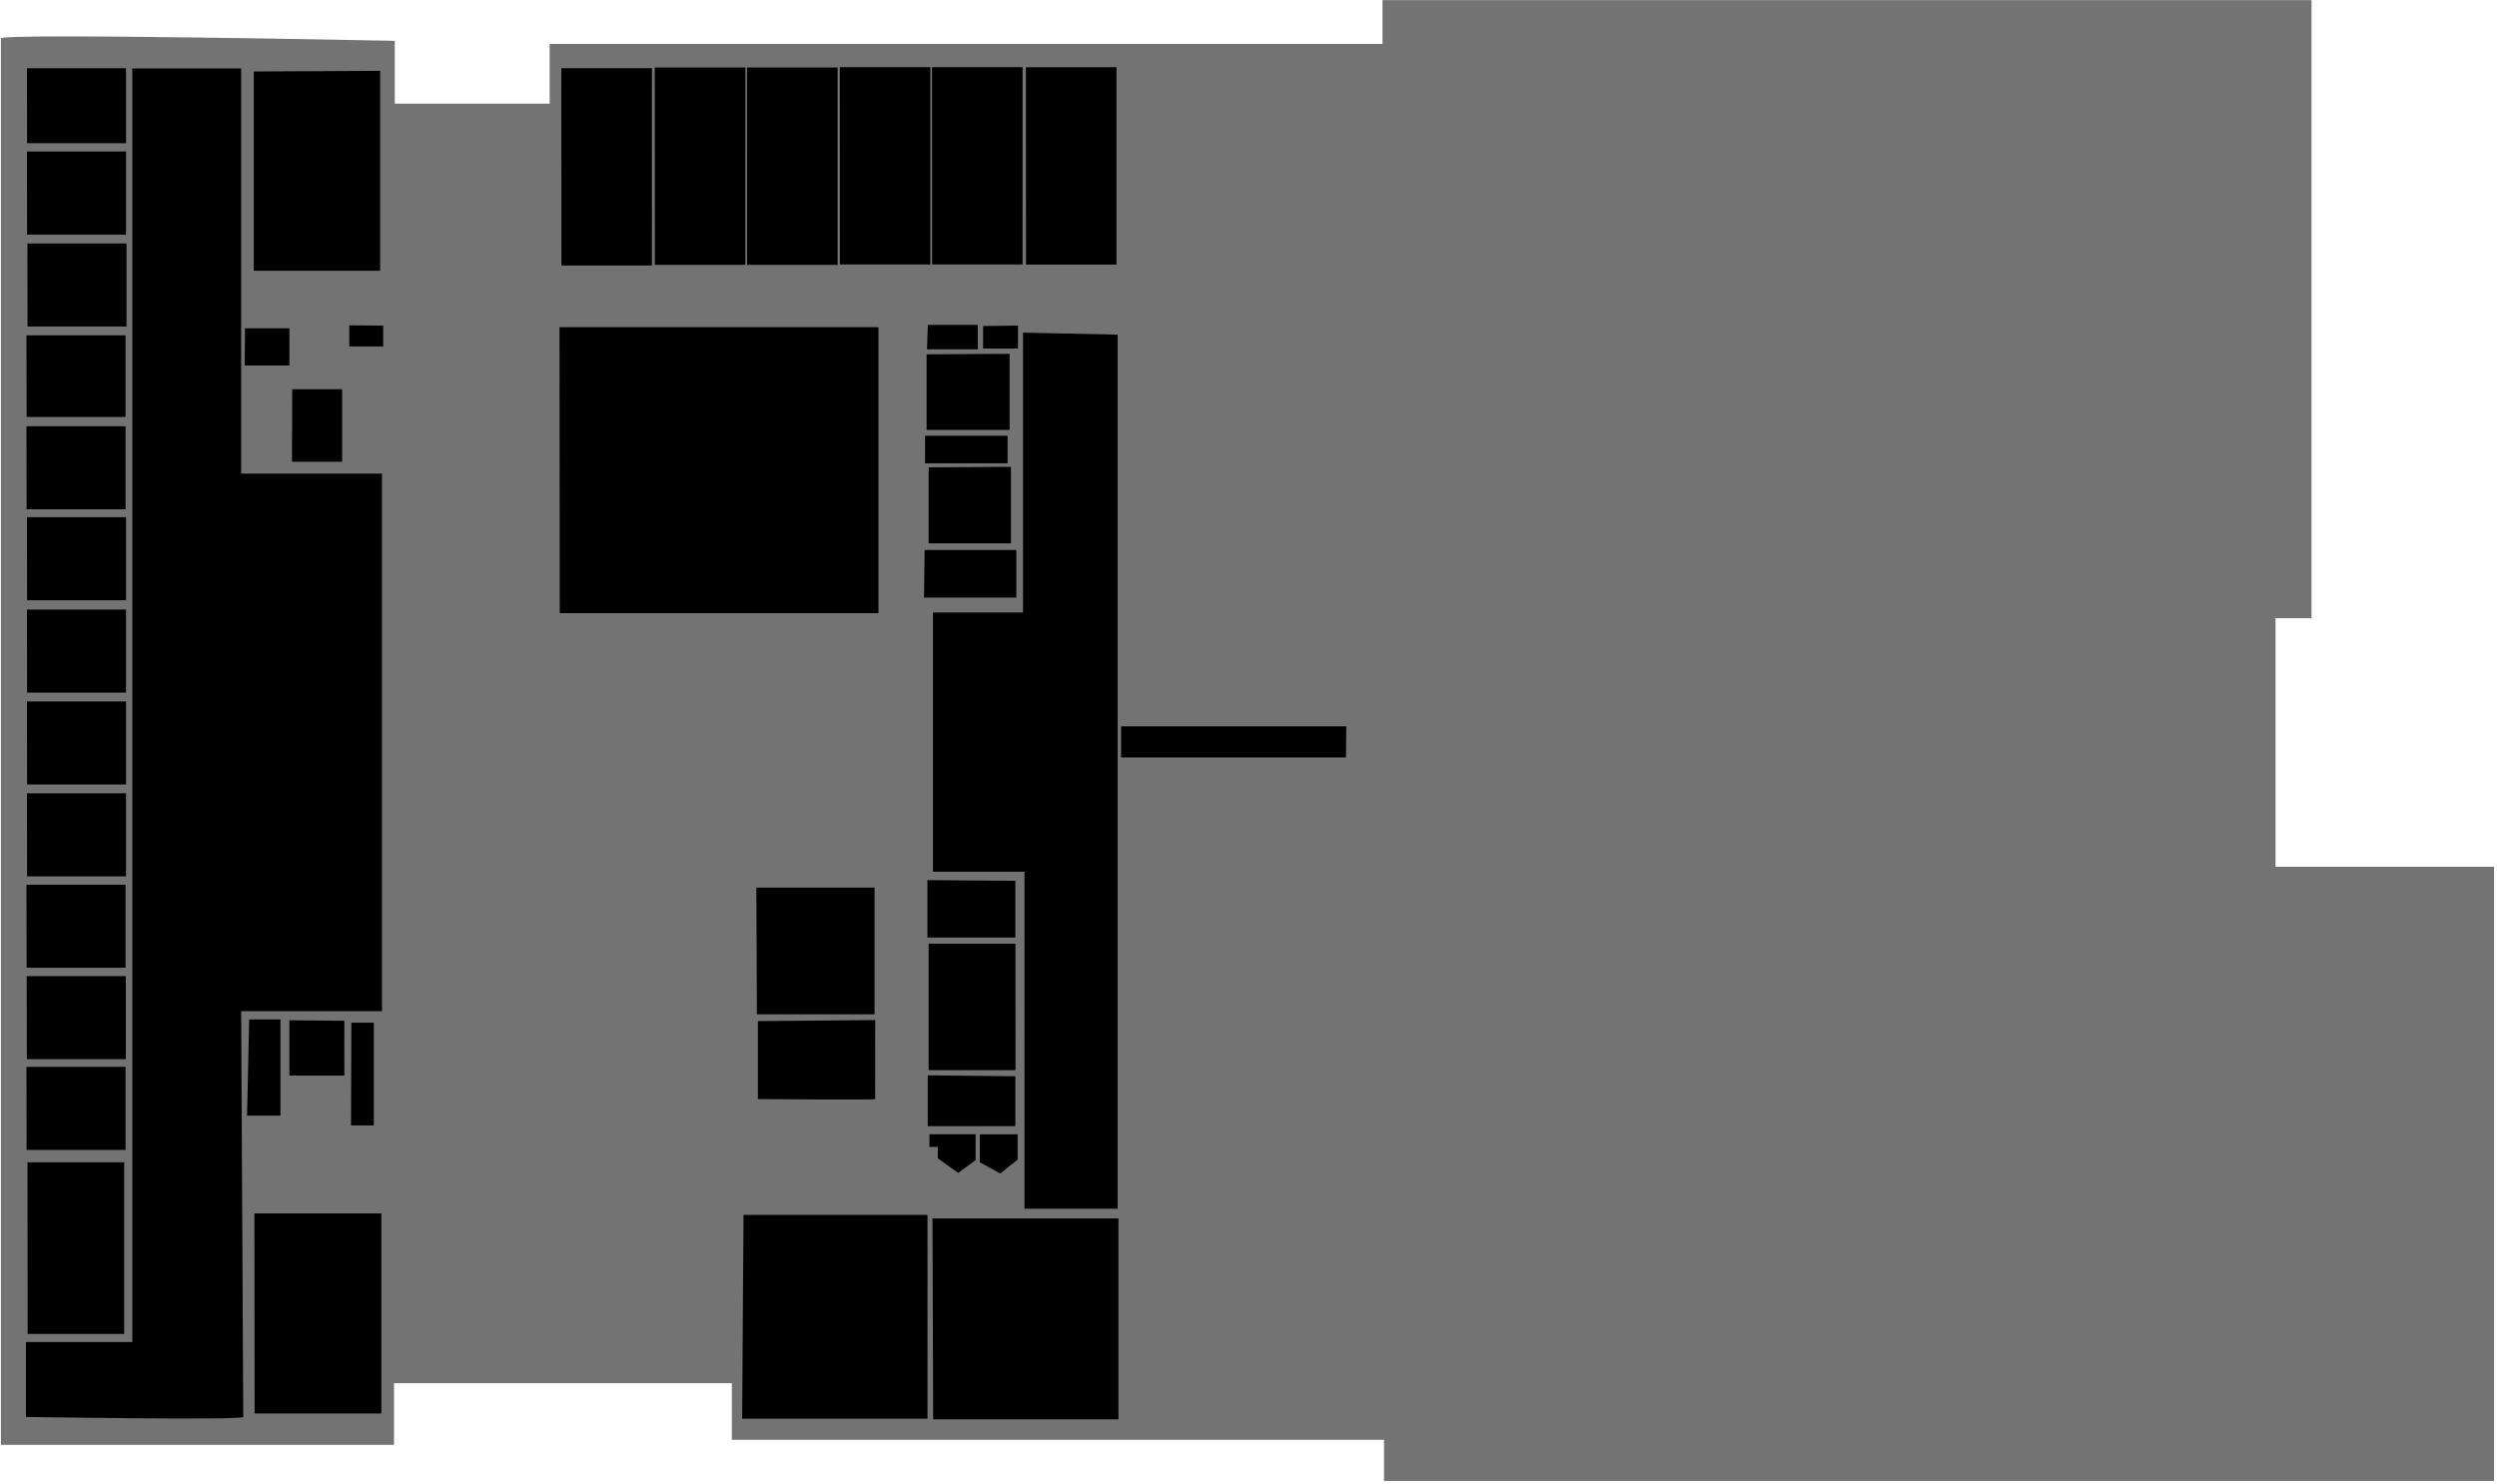
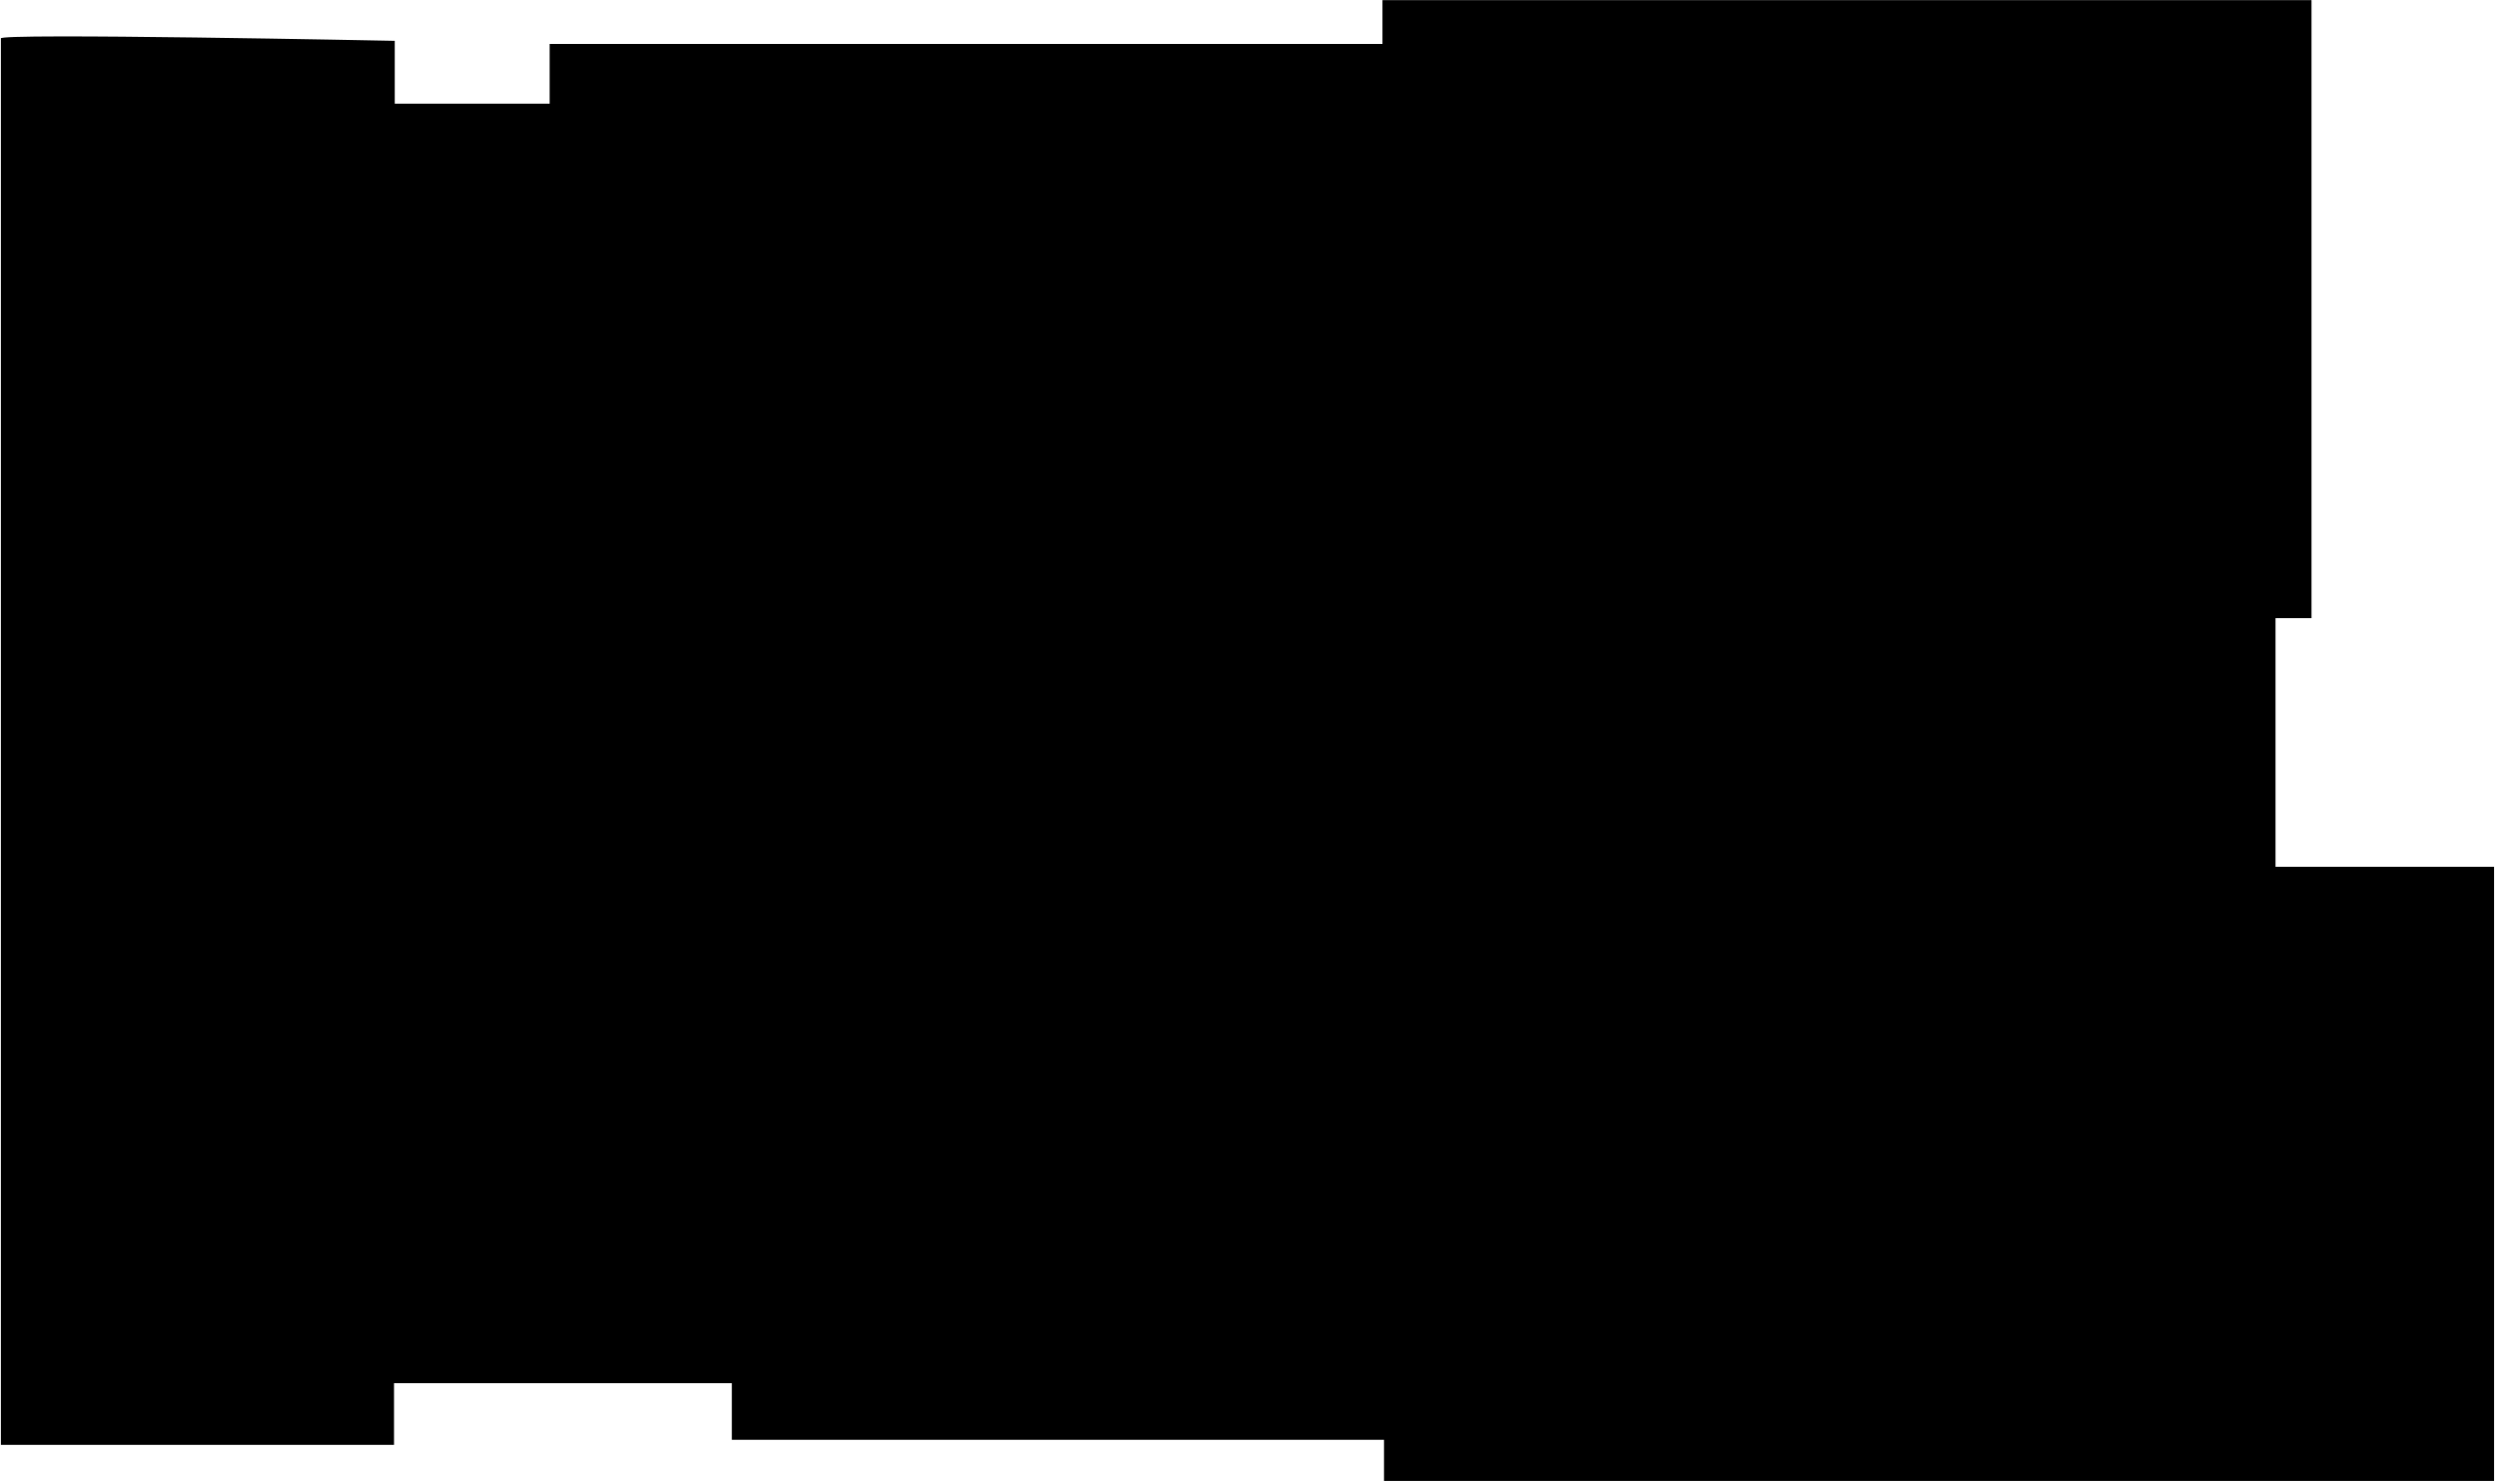
<svg xmlns="http://www.w3.org/2000/svg" width="843" height="501" viewBox="0 0 843 501">
  <g id="BusinessSchoolLevel6">
    <g id="level 6">
-       <path id="Vector" opacity="0.55" d="M0.301 13.002V487.865H133.021V467.048H247.073V486.163H467.249V500.041H842.009V292.657H768.233V208.734H780.38V0.041H466.738V14.835H185.572V34.998H133.276V13.788C133.276 13.788 -1.872 11.039 0.301 13.002Z" class="room" />
+       <path id="Vector" d="M0.301 13.002V487.865H133.021V467.048H247.073V486.163H467.249V500.041H842.009V292.657H768.233V208.734H780.38V0.041H466.738V14.835H185.572V34.998H133.276V13.788C133.276 13.788 -1.872 11.039 0.301 13.002Z" class="background" />
    </g>
    <g id="601">
      <path id="Vector_2" d="M82.127 478.429C82.127 479.645 8.754 478.429 8.754 478.429V453.142H44.669V23.101H81.415V159.931H128.966V341.432H81.415L82.127 478.429Z" class="room" />
    </g>
    <g id="601a">
      <path id="Vector_3" d="M9.284 392.465H41.939V450.42H9.326L9.284 392.465Z" class="room" />
    </g>
    <g id="601b">
      <path id="Vector_4" d="M8.938 360.217H42.392V388.267H8.981L8.938 360.217Z" class="room" />
    </g>
    <g id="601c">
      <path id="Vector_5" d="M9.018 329.593H42.472V357.643H9.061L9.018 329.593Z" class="room" />
    </g>
    <g id="601d">
      <path id="Vector_6" d="M8.938 298.729H42.392V326.779H8.981L8.938 298.729Z" class="room" />
    </g>
    <g id="601e">
      <path id="Vector_7" d="M9.098 267.865H42.552V295.915H9.141L9.098 267.865Z" class="room" />
    </g>
    <g id="601f">
      <path id="Vector_8" d="M9.098 236.841H42.552V264.891H9.141L9.098 236.841Z" class="room" />
    </g>
    <g id="601g">
      <path id="Vector_9" d="M9.098 205.816H42.552V233.867H9.141L9.098 205.816Z" class="room" />
    </g>
    <g id="601h">
      <path id="Vector_10" d="M9.098 174.633H42.552V202.683H9.141L9.098 174.633Z" class="room" />
    </g>
    <g id="601i">
      <path id="Vector_11" d="M8.938 143.928H42.392V171.978H8.981L8.938 143.928Z" class="room" />
    </g>
    <g id="601j">
      <path id="Vector_12" d="M8.938 113.225H42.392V140.795H8.981L8.938 113.225Z" class="room" />
    </g>
    <g id="601k">
      <path id="Vector_13" d="M9.258 82.2H42.712V110.25H9.301L9.258 82.2Z" class="room" />
    </g>
    <g id="601l">
      <path id="Vector_14" d="M9.098 51.176H42.552V79.226H9.141L9.098 51.176Z" class="room" />
    </g>
    <g id="601m">
      <path id="Vector_15" d="M9.098 23.031H42.552V48.362H9.141L9.098 23.031Z" class="room" />
    </g>
    <g id="602">
      <path id="Vector_16" d="M84.124 344.205H94.686V376.694H83.409L84.124 344.205Z" class="room" />
    </g>
    <g id="603">
      <path id="Vector_17" d="M118.63 345.325H126.205V380.012H118.504L118.63 345.325Z" class="room" />
    </g>
    <g id="604">
      <path id="Vector_18" d="M251.019 410.205H313.13V479.018H250.556L251.019 410.205Z" class="room" />
    </g>
    <g id="605">
      <path id="Vector_19" d="M314.81 411.407H377.595V479.261H315.049L314.81 411.407Z" class="room" />
    </g>
    <g id="606">
      <path id="Vector_20" d="M345.379 112.321V206.812H314.965V294.337H345.875V408.114H377.326V112.991L345.379 112.321Z" class="room" />
    </g>
    <g id="607">
      <path id="Vector_21" d="M331.512 383.018H343.56V391.547L337.67 396.238L330.798 392.461V383.109L331.512 383.018Z" class="room" />
    </g>
    <g id="608">
      <path id="Vector_22" d="M329.37 391.73V382.987H313.782V387.252H316.608V391.12L323.48 396.025L329.37 391.73Z" class="room" />
    </g>
    <g id="609">
      <path id="Vector_23" d="M342.786 363.401V380.246H313.217V363.096L342.786 363.401Z" class="room" />
    </g>
    <g id="610">
      <path id="Vector_24" d="M255.862 344.789V371.107C255.862 371.107 295.574 371.435 295.486 371.107C295.399 370.78 295.486 344.423 295.486 344.423L255.862 344.789Z" class="room" />
    </g>
    <g id="611">
      <path id="Vector_25" d="M342.816 318.628H313.514V361.335H342.846L342.816 318.628Z" class="room" />
    </g>
    <g id="612">
      <path id="Vector_26" d="M255.534 342.48H295.249V299.712H255.356L255.534 342.48Z" class="room" />
    </g>
    <g id="613">
      <path id="Vector_27" d="M342.787 297.397V316.557H313.098V297.184L342.787 297.397Z" class="room" />
    </g>
    <g id="614">
      <path id="Vector_28" d="M311.967 201.79H343.114V185.706H312.146L311.967 201.79Z" class="room" />
    </g>
    <g id="615">
      <path id="Vector_29" d="M312.324 147.142H340.169V156.433H312.294L312.324 147.142Z" class="room" />
    </g>
    <g id="615a">
      <path id="Vector_30" d="M340.853 119.483V145.162H312.83V119.636L340.853 119.483Z" class="room" />
    </g>
    <g id="615b">
      <path id="Vector_31" d="M313.514 157.803V183.452H341.299V157.621L313.514 157.803Z" class="room" />
    </g>
    <g id="616">
      <path id="Vector_32" d="M313.246 109.705H330.114V117.93H312.949L313.246 109.705Z" class="room" />
    </g>
    <g id="617">
      <path id="Vector_33" d="M331.898 110.101V117.686H343.679V109.918L331.898 110.101Z" class="room" />
    </g>
    <g id="618">
      <path id="Vector_34" d="M346.356 22.714H376.938V89.332H346.386L346.356 22.714Z" class="room" />
    </g>
    <g id="619">
      <path id="Vector_35" d="M314.657 22.683H345.239V89.302H314.687L314.657 22.683Z" class="room" />
    </g>
    <g id="620">
      <path id="Vector_36" d="M188.887 110.469H296.577V207.031H188.977L188.887 110.469Z" class="room" />
    </g>
    <g id="621">
      <path id="Vector_37" d="M283.512 22.683H314.093V89.302H283.541L283.512 22.683Z" class="room" />
    </g>
    <g id="622">
      <path id="Vector_38" d="M252.196 22.796H282.778V89.415H252.226L252.196 22.796Z" class="room" />
    </g>
    <g id="623">
      <path id="Vector_39" d="M221.051 22.796H251.632V89.415H221.08L221.051 22.796Z" class="room" />
    </g>
    <g id="624">
      <path id="Vector_40" d="M189.509 23.023H220.091V89.641H189.539L189.509 23.023Z" class="room" />
    </g>
    <g id="625">
      <path id="Vector_41" d="M117.914 109.852V116.979H129.367V109.943L117.914 109.852Z" class="room" />
    </g>
    <g id="626">
      <path id="Vector_42" d="M82.722 110.857H97.715V123.407H82.603L82.722 110.857Z" class="room" />
    </g>
    <g id="stairs A level 6">
      <path id="Vector_43" d="M85.88 409.724H128.752V477.271H85.964L85.88 409.724Z" class="stair" />
    </g>
    <g id="elevator A level 6">
      <path id="Vector_44" d="M97.69 344.499V363.159H116.249V344.671L97.69 344.499Z" class="lift" />
    </g>
    <g id="stairs B level 6">
      <path id="Vector_45" d="M454.418 255.745H378.5V245.253H454.502L454.418 255.745Z" class="stair" />
    </g>
    <g id="stairs C level 6">
      <path id="Vector_46" d="M85.68 24.138V91.427H128.342V23.923L85.68 24.138Z" class="stair" />
    </g>
    <g id="elevator B level 6">
      <path id="Vector_47" d="M98.655 131.414H115.493V155.921H98.571L98.655 131.414Z" class="lift" />
    </g>
  </g>
</svg>
